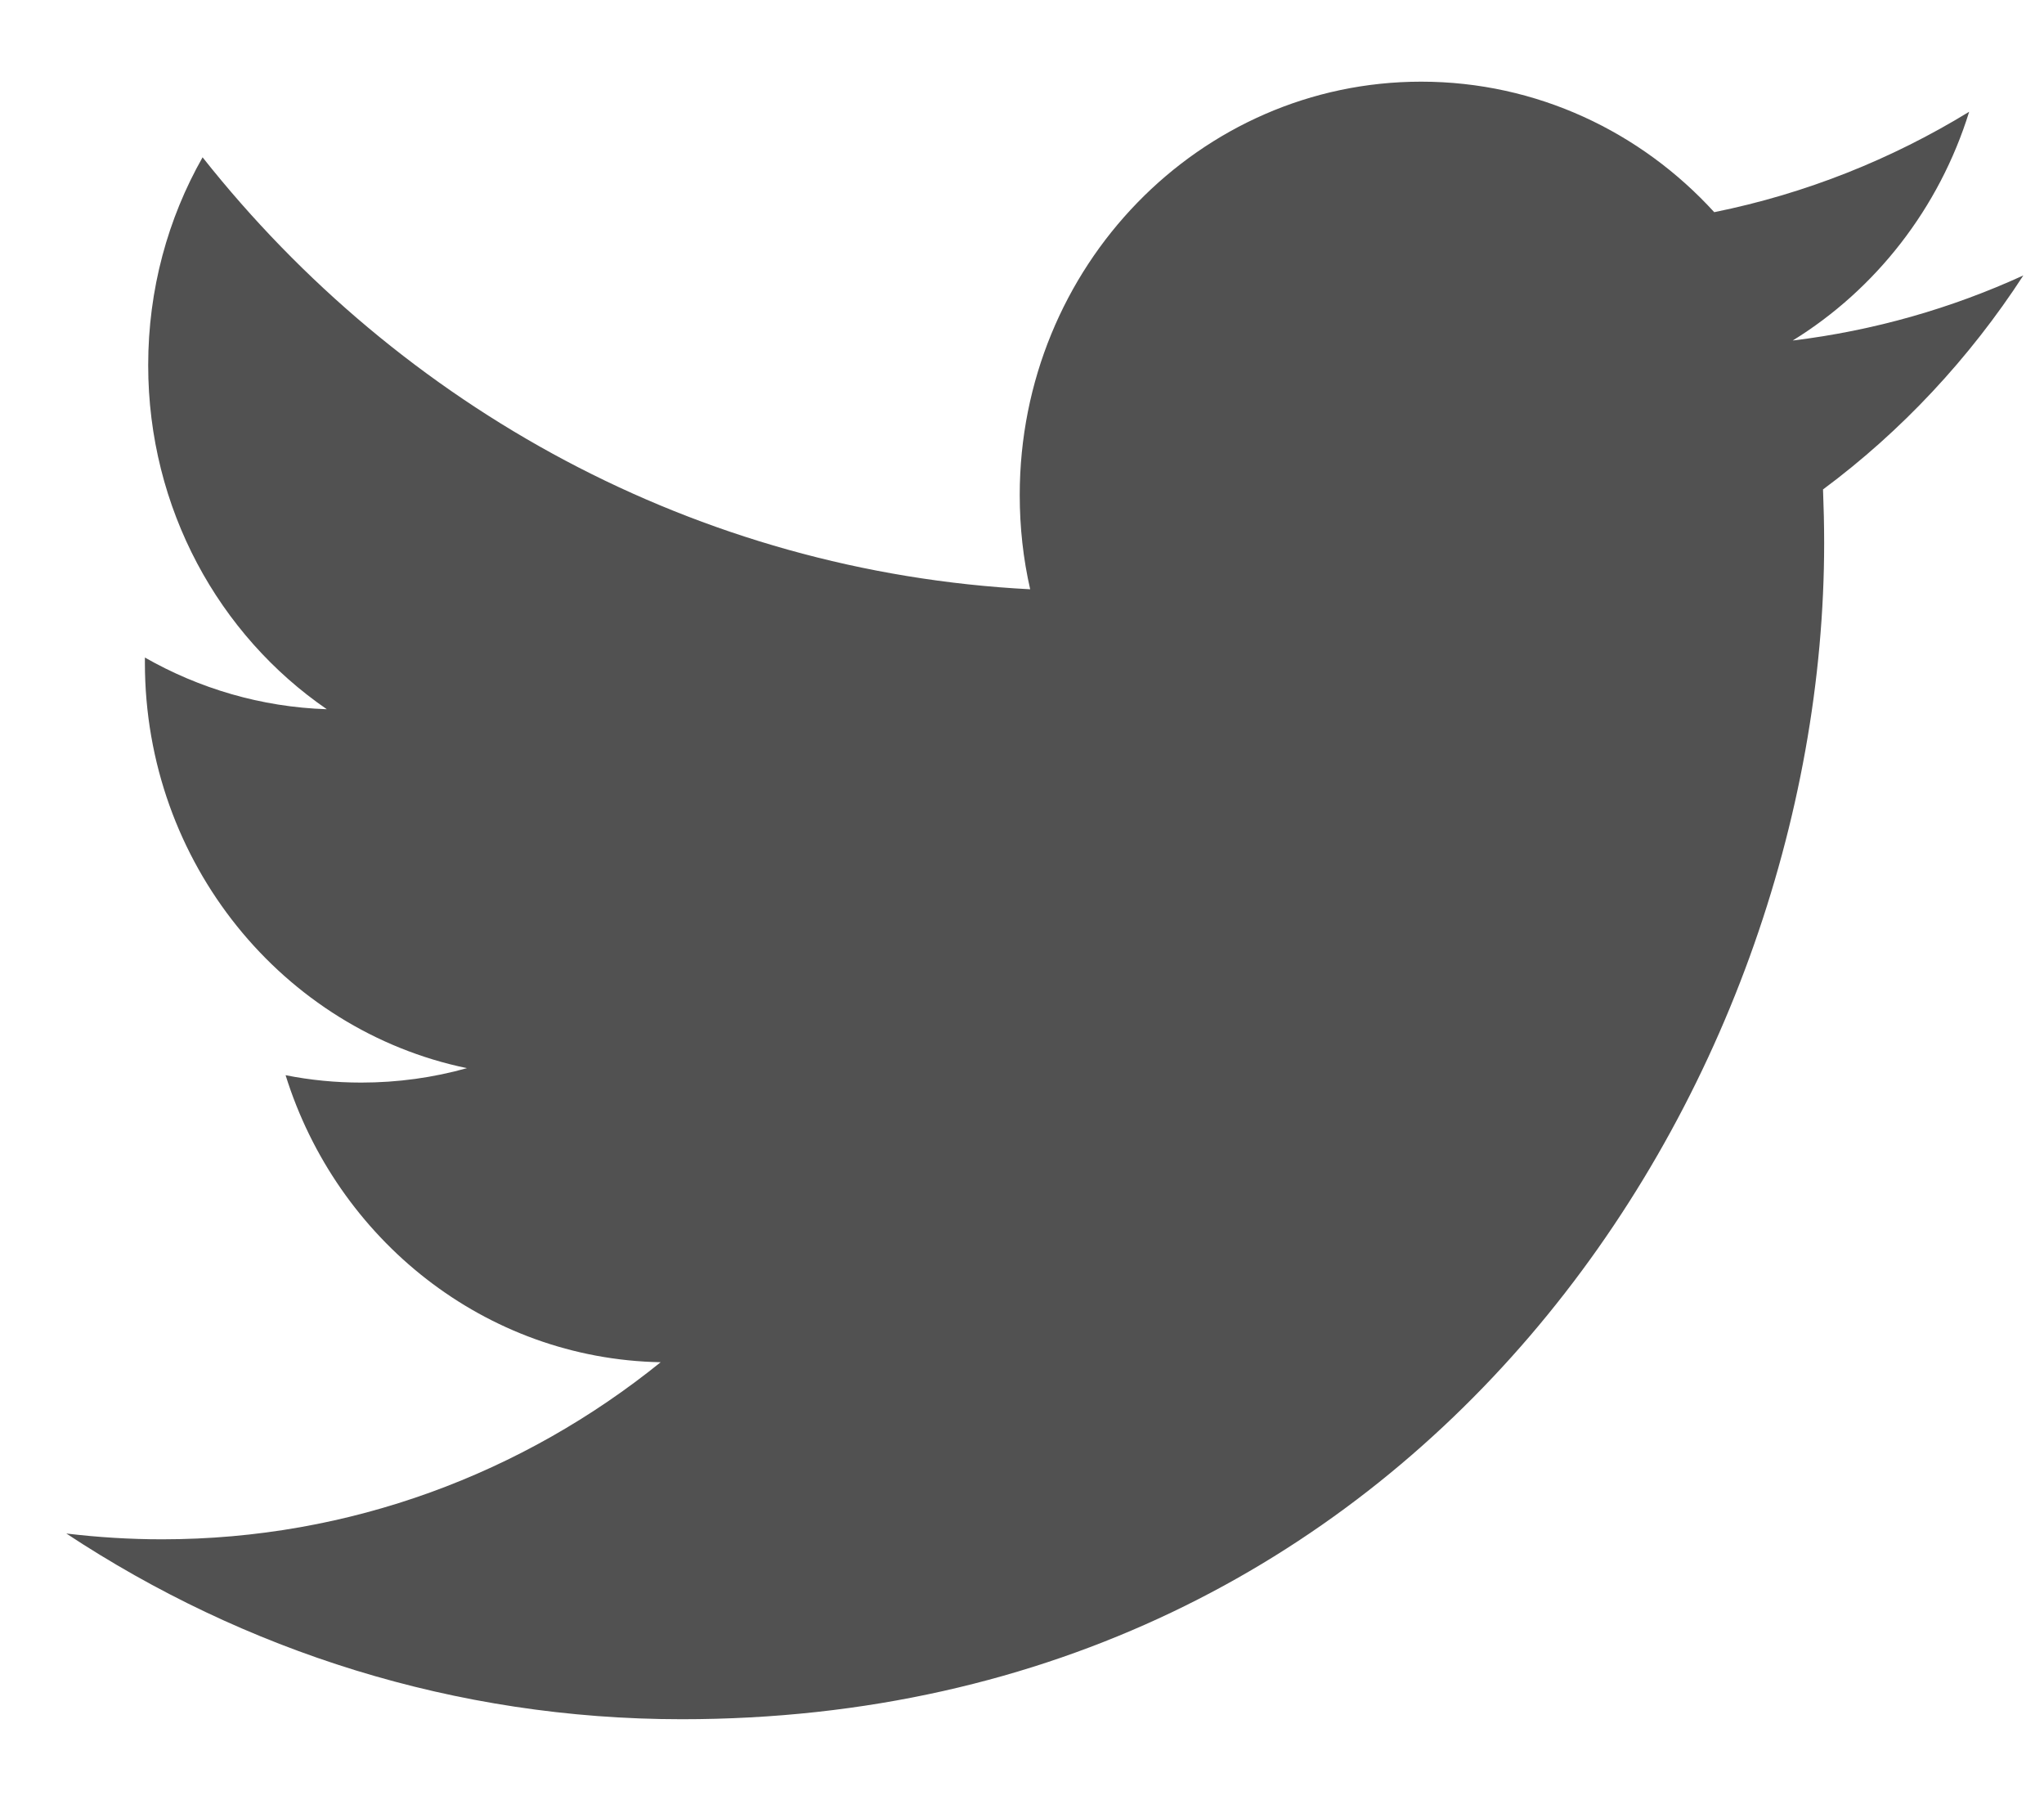
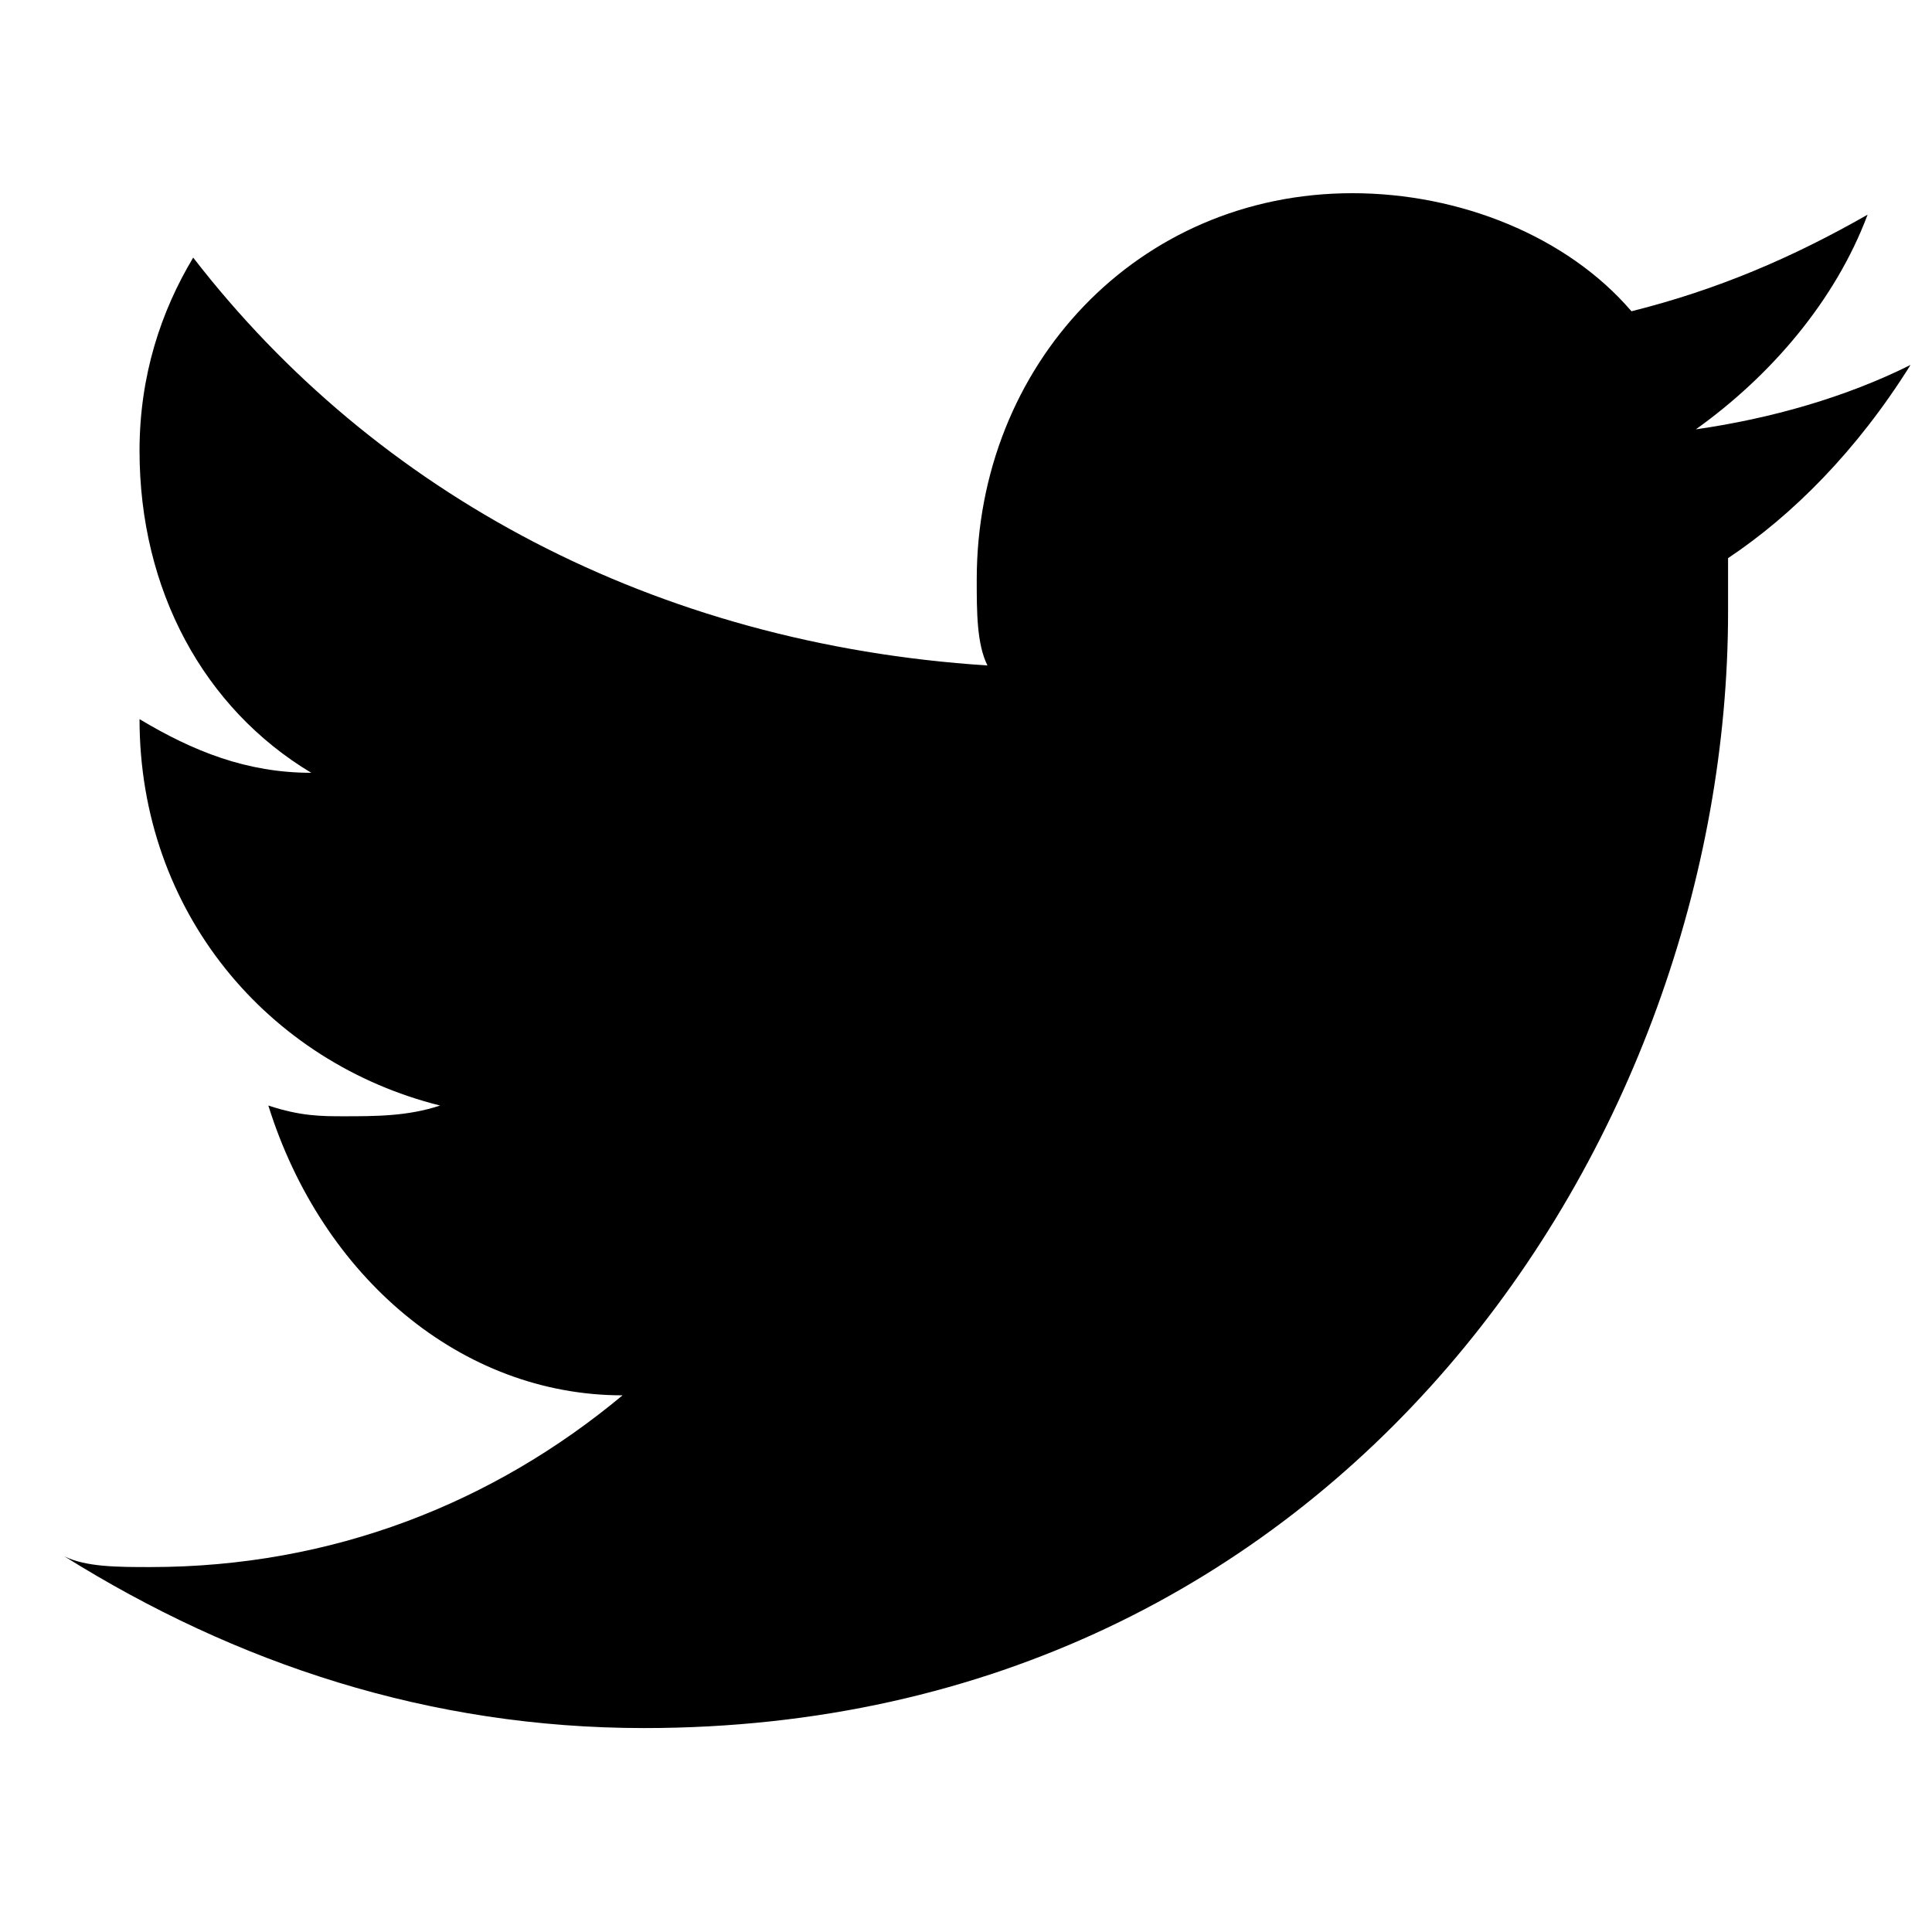
- <svg xmlns="http://www.w3.org/2000/svg" height="18" viewBox="0 0 18 16" fill="none">
-   <path d="M17.818 2.425C17.184 2.715 16.502 2.911 15.787 2.998C16.517 2.548 17.077 1.835 17.341 0.984C16.658 1.402 15.902 1.705 15.096 1.868C14.451 1.161 13.533 0.719 12.515 0.719C10.563 0.719 8.98 2.348 8.98 4.358C8.98 4.643 9.011 4.921 9.072 5.188C6.133 5.036 3.527 3.587 1.784 1.385C1.479 1.922 1.305 2.547 1.305 3.215C1.305 4.478 1.929 5.592 2.878 6.244C2.299 6.225 1.753 6.061 1.276 5.789C1.276 5.804 1.276 5.819 1.276 5.835C1.276 7.598 2.495 9.069 4.112 9.404C3.816 9.487 3.503 9.531 3.181 9.531C2.953 9.531 2.731 9.509 2.515 9.466C2.966 10.912 4.271 11.964 5.818 11.993C4.608 12.97 3.084 13.552 1.427 13.552C1.142 13.552 0.86 13.534 0.584 13.501C2.149 14.534 4.007 15.136 6.004 15.136C12.508 15.136 16.064 9.59 16.064 4.78C16.064 4.622 16.06 4.465 16.054 4.309C16.744 3.797 17.344 3.155 17.818 2.425Z" fill="#515151" />
+ <svg xmlns="http://www.w3.org/2000/svg" version="1.1" id="Layer_1" x="0px" y="0px" viewBox="0 0 18 18" style="enable-background:new 0 0 18 18;" xml:space="preserve">
+   <path d="M17.8,3.4c-0.6,0.3-1.3,0.5-2,0.6c0.7-0.5,1.3-1.2,1.6-2c-0.7,0.4-1.4,0.7-2.2,0.9c-0.6-0.7-1.6-1.1-2.6-1.1  c-2,0-3.5,1.6-3.5,3.6c0,0.3,0,0.6,0.1,0.8C6.1,6,3.5,4.6,1.8,2.4C1.5,2.9,1.3,3.5,1.3,4.2c0,1.3,0.6,2.4,1.6,3  c-0.6,0-1.1-0.2-1.6-0.5c0,0,0,0,0,0c0,1.8,1.2,3.2,2.8,3.6c-0.3,0.1-0.6,0.1-0.9,0.1c-0.2,0-0.4,0-0.7-0.1C3,11.9,4.3,13,5.8,13  c-1.2,1-2.7,1.6-4.4,1.6c-0.3,0-0.6,0-0.8-0.1c1.6,1,3.4,1.6,5.4,1.6c6.5,0,10.1-5.5,10.1-10.4c0-0.2,0-0.3,0-0.5  C16.7,4.8,17.3,4.2,17.8,3.4z" />
</svg>
